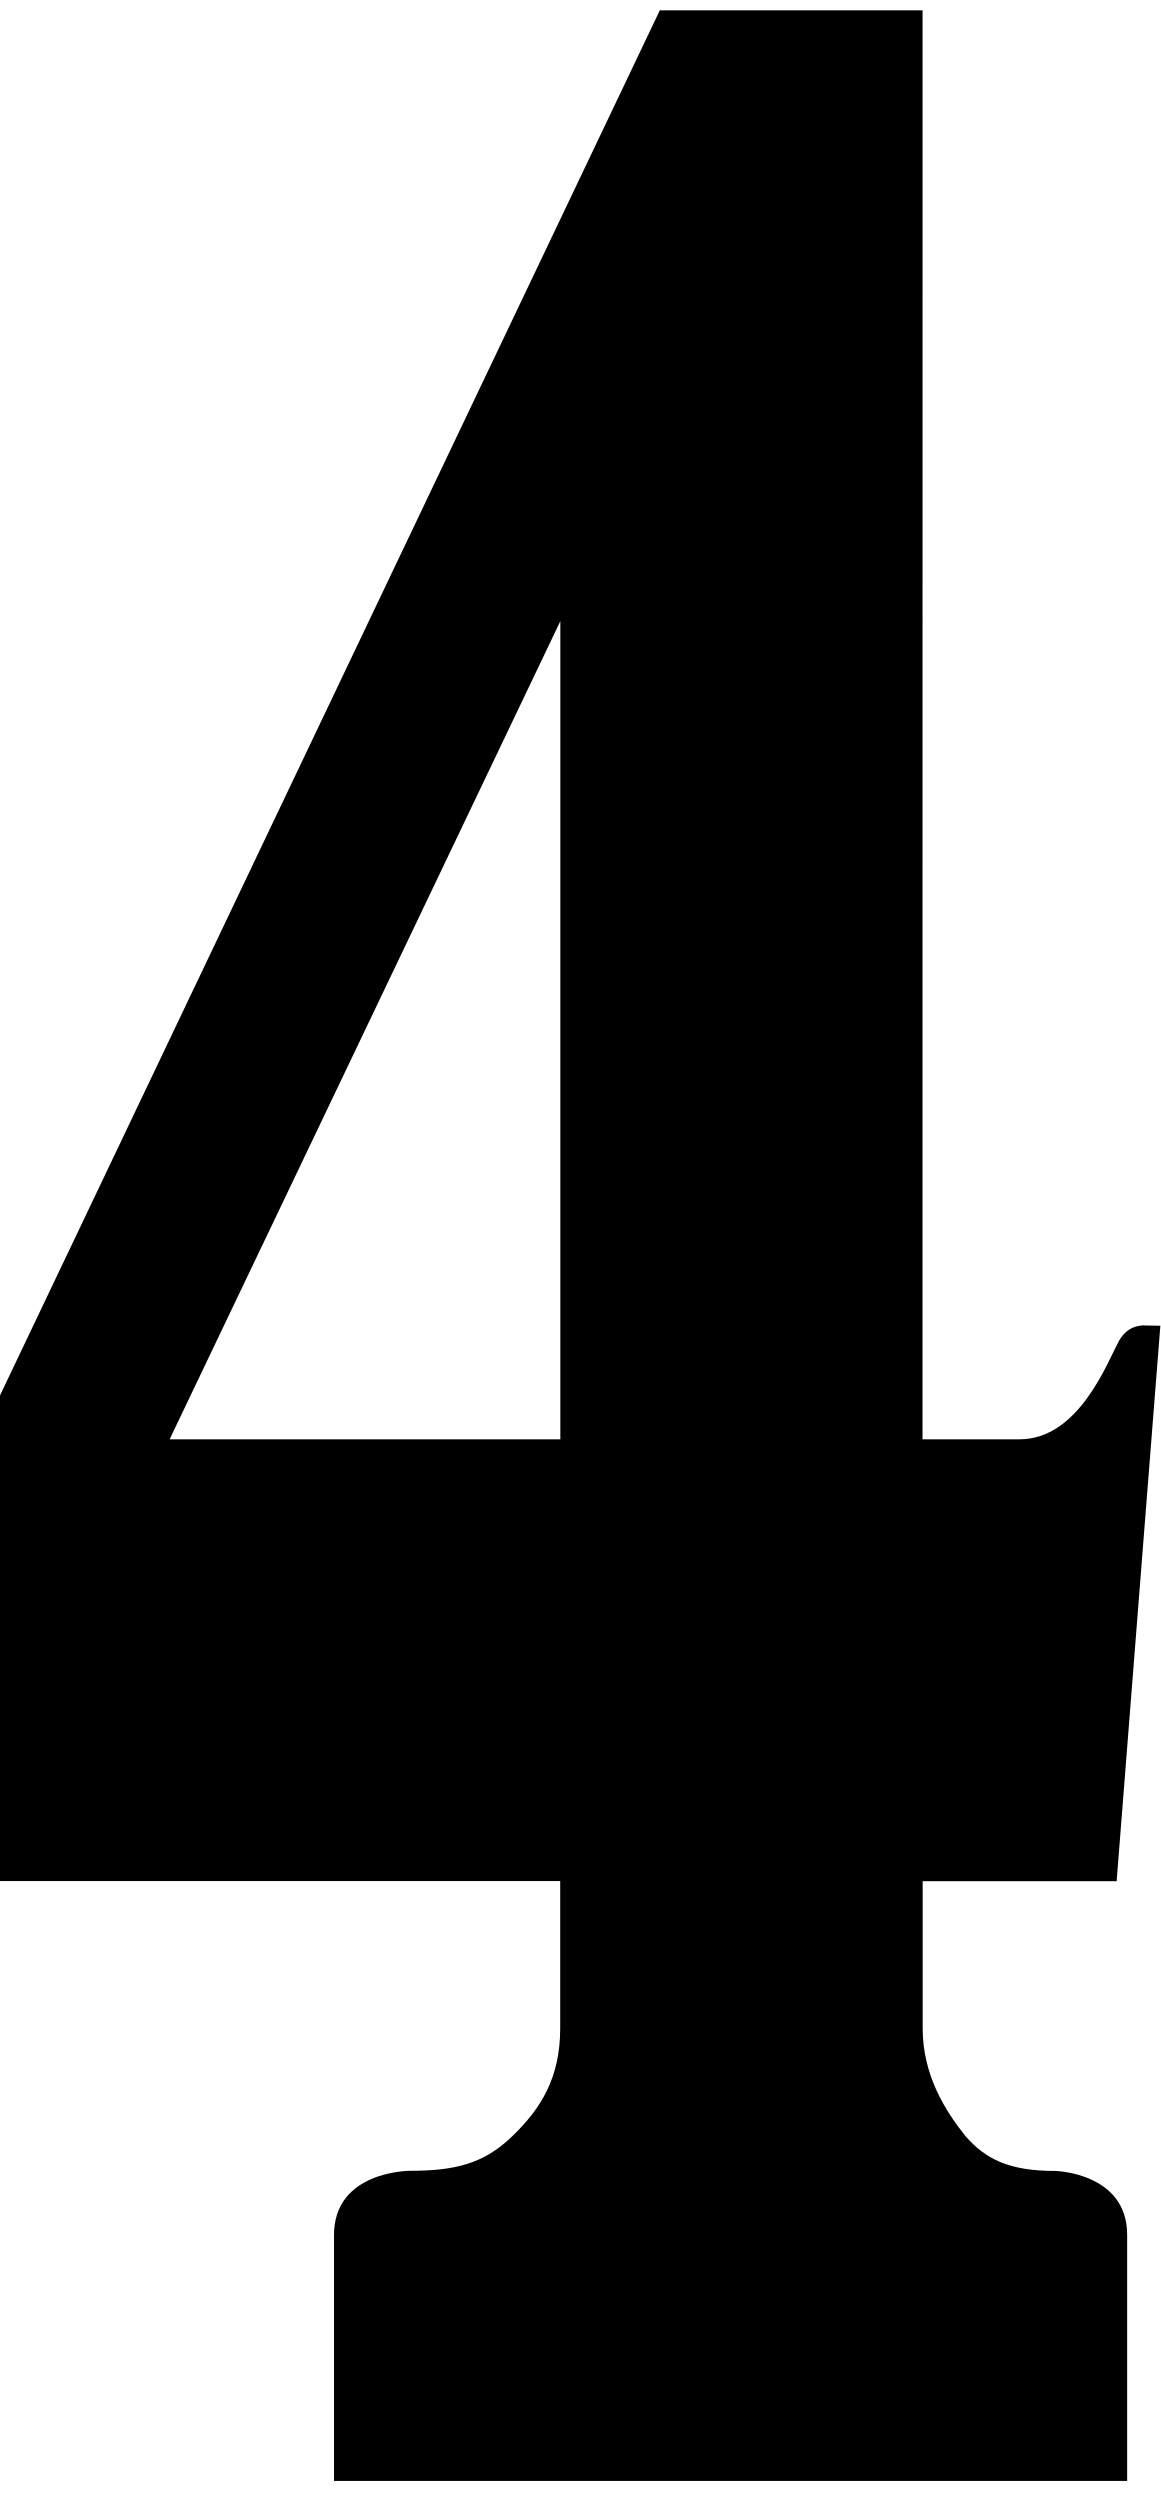
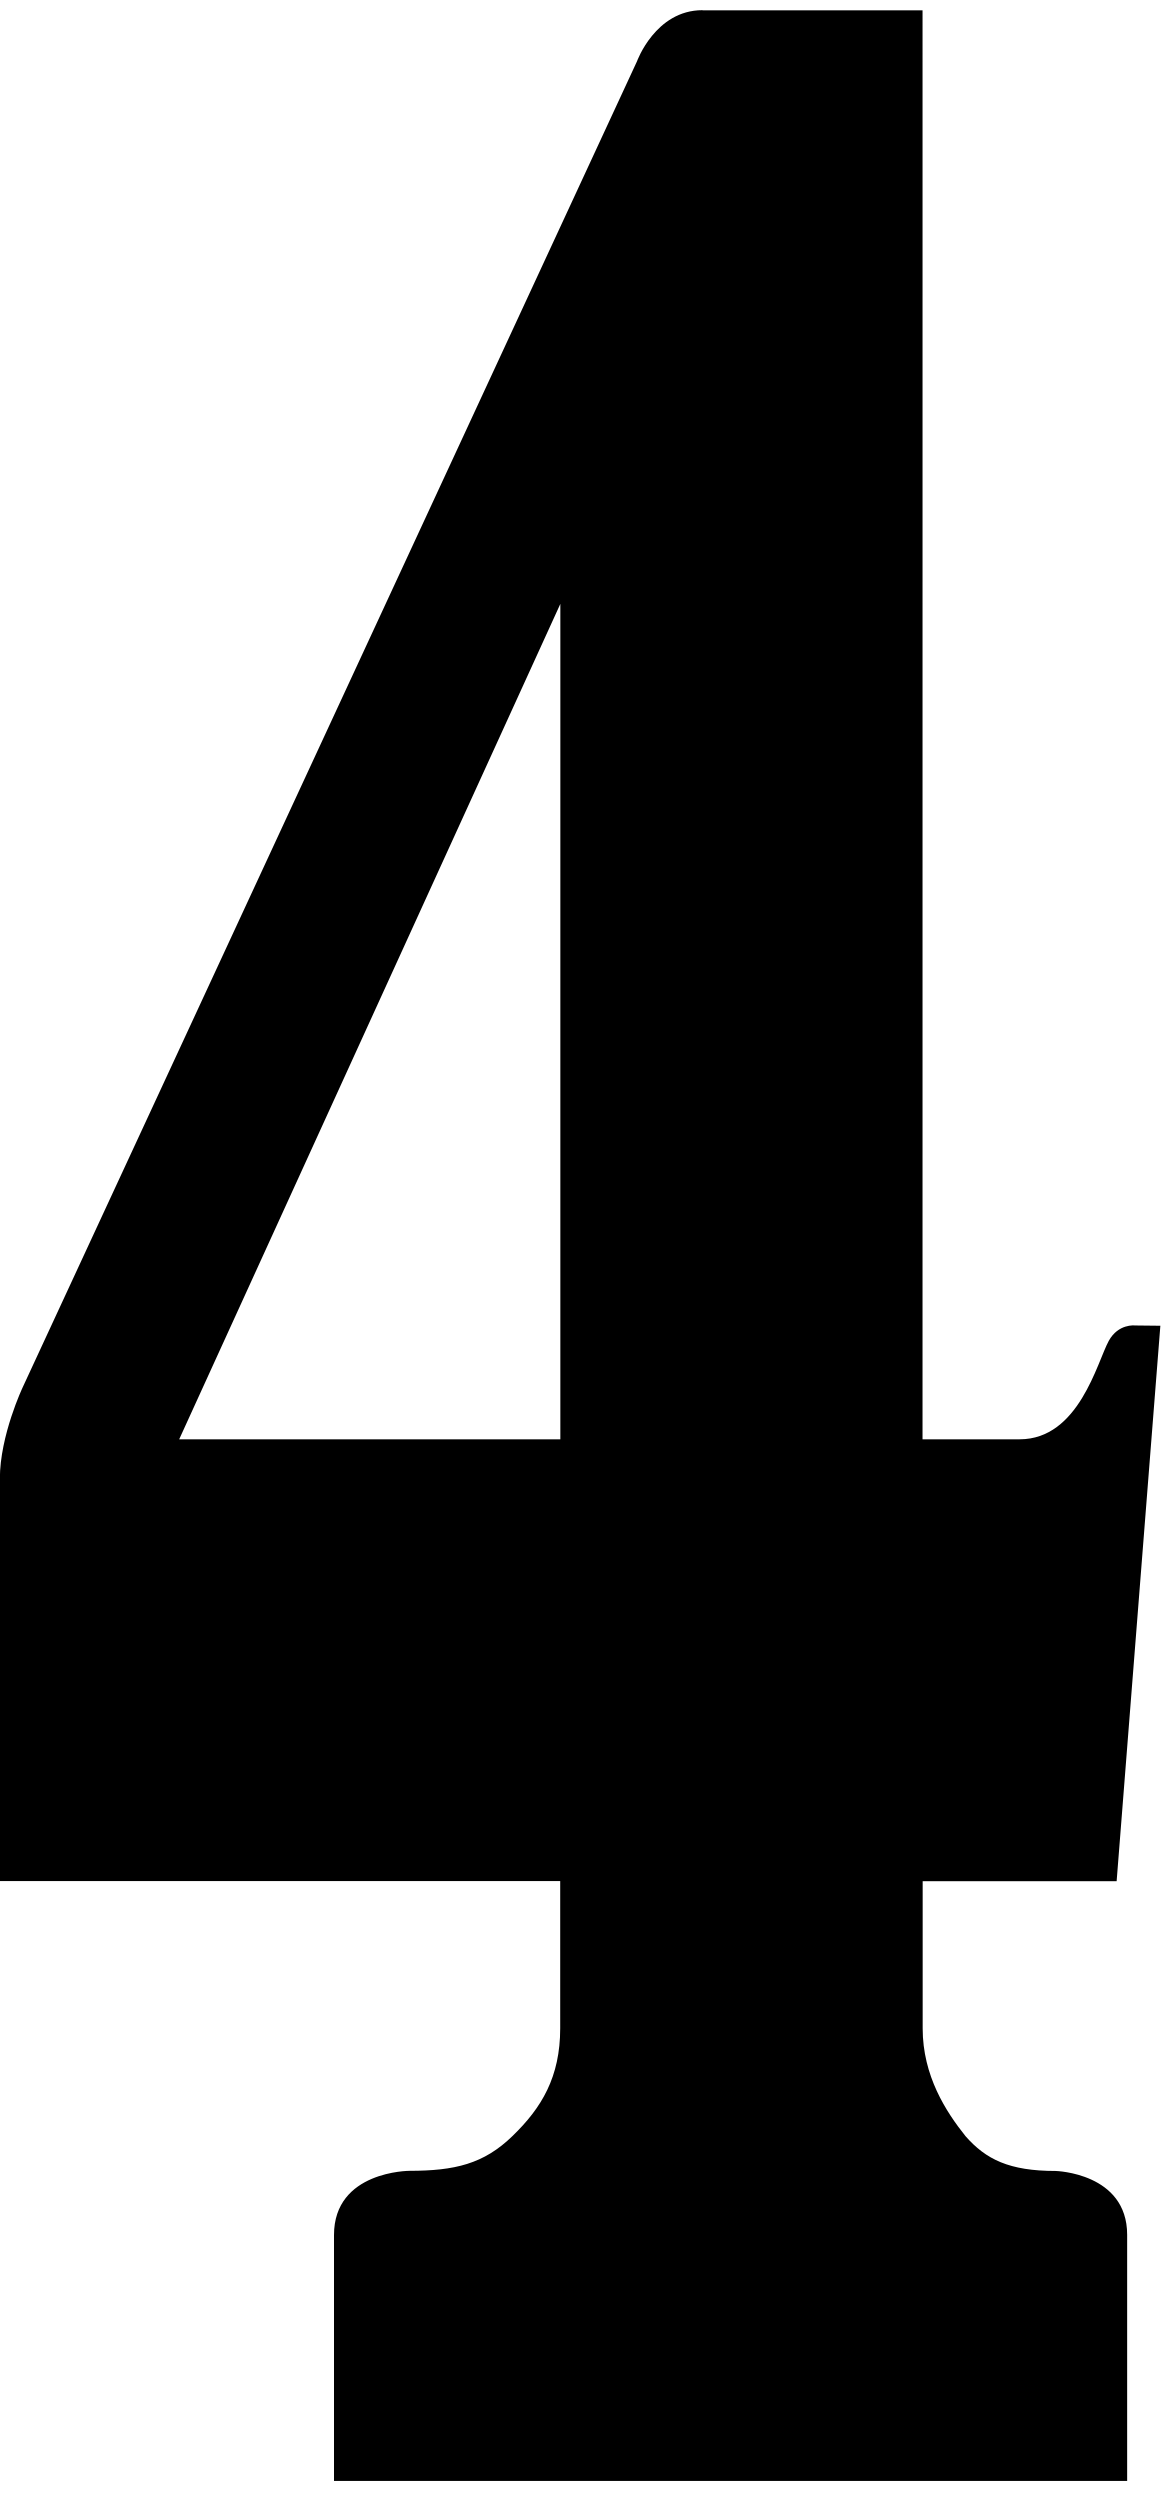
- <svg xmlns="http://www.w3.org/2000/svg" id="base" version="1.1" viewBox="0 0 2.219 4.781">
+ <svg xmlns="http://www.w3.org/2000/svg" viewBox="0 0 2.219 4.781" version="1.1" id="base">
  <defs id="defs183" />
  <g id="layer1">
-     <g transform="matrix(0.2645833,0,0,0.2681038,-14.83462,-10.0505)" id="n4">
-       <path id="path843-7" d="m 60.837,37.561 h 1.899 l -1.22e-4,10.193 h 0.702 c 0.428,0 0.634,-0.55 0.718,-0.702 0.069,-0.124 0.188,-0.11 0.188,-0.11 l 0.111,0.002 -0.316,3.962 h -1.402 v 1.05 c 0,0.339 0.169,0.595 0.31,0.769 0.147,0.165 0.315,0.248 0.651,0.248 0,0 0.517,0.013 0.517,0.455 v 1.756 H 58.482 v -1.754 c 0,-0.458 0.546,-0.458 0.546,-0.458 0.326,-4e-4 0.536,-0.048 0.745,-0.249 0.209,-0.2 0.344,-0.419 0.344,-0.768 v -1.05 h -4.05 l -1.22e-4,-3.462 z m -0.719,4.357 -2.824,5.836 h 2.824 z" />
+     <g id="n4" transform="matrix(0.2645833,0,0,0.2681038,-14.83462,-10.0505)">
+       <path d="m 61.147,37.561 h 1.589 l -1.22e-4,10.193 h 0.702 c 0.428,0 0.56,-0.55 0.644,-0.702 0.069,-0.124 0.188,-0.11 0.188,-0.11 l 0.185,0.002 -0.316,3.962 h -1.402 v 1.05 c 0,0.339 0.169,0.595 0.31,0.769 0.147,0.165 0.315,0.248 0.651,0.248 0,0 0.517,0.013 0.517,0.455 v 1.756 H 58.482 v -1.754 c 0,-0.458 0.546,-0.458 0.546,-0.458 0.326,-4e-4 0.536,-0.048 0.745,-0.249 0.209,-0.2 0.344,-0.419 0.344,-0.768 v -1.05 h -4.05 l -1.09e-4,-2.869 c -9e-6,-0.31 0.166,-0.655 0.166,-0.655 l 4.439,-9.456 c 0,0 0.133,-0.365 0.473,-0.365 z m -1.029,4.234 -2.755,5.959 h 2.755 z" id="path843-7" />
    </g>
  </g>
</svg>
